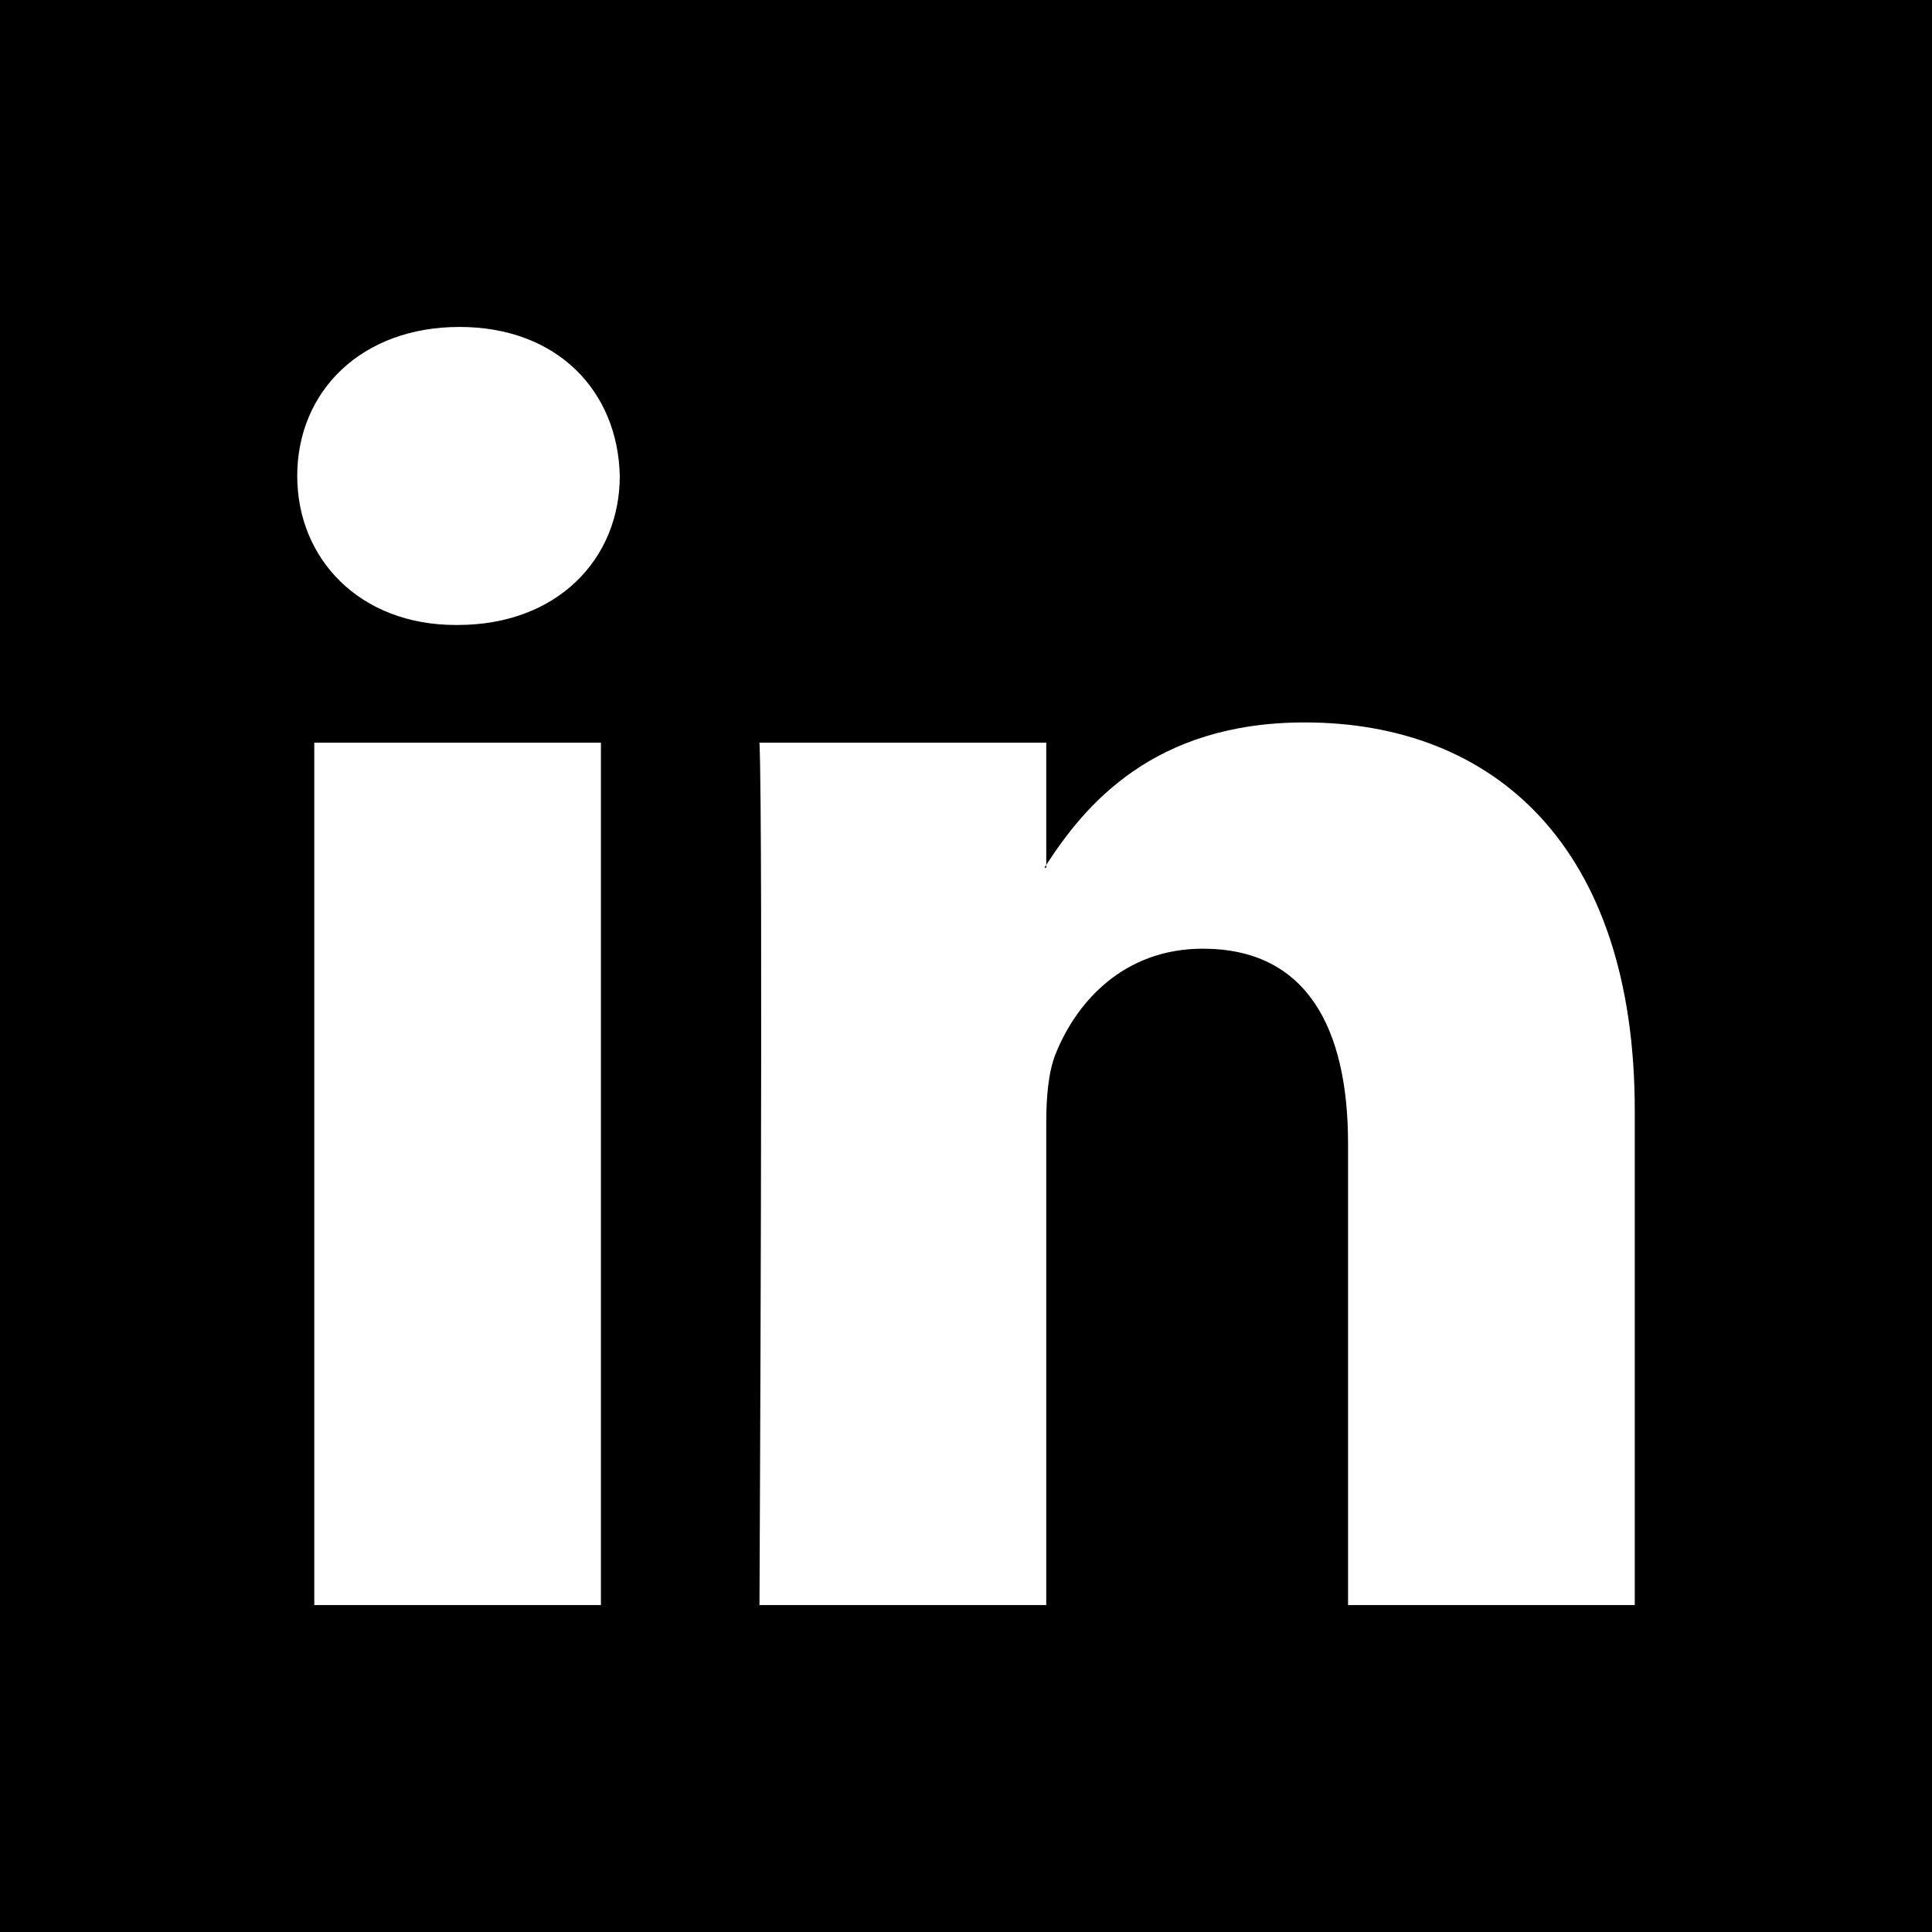
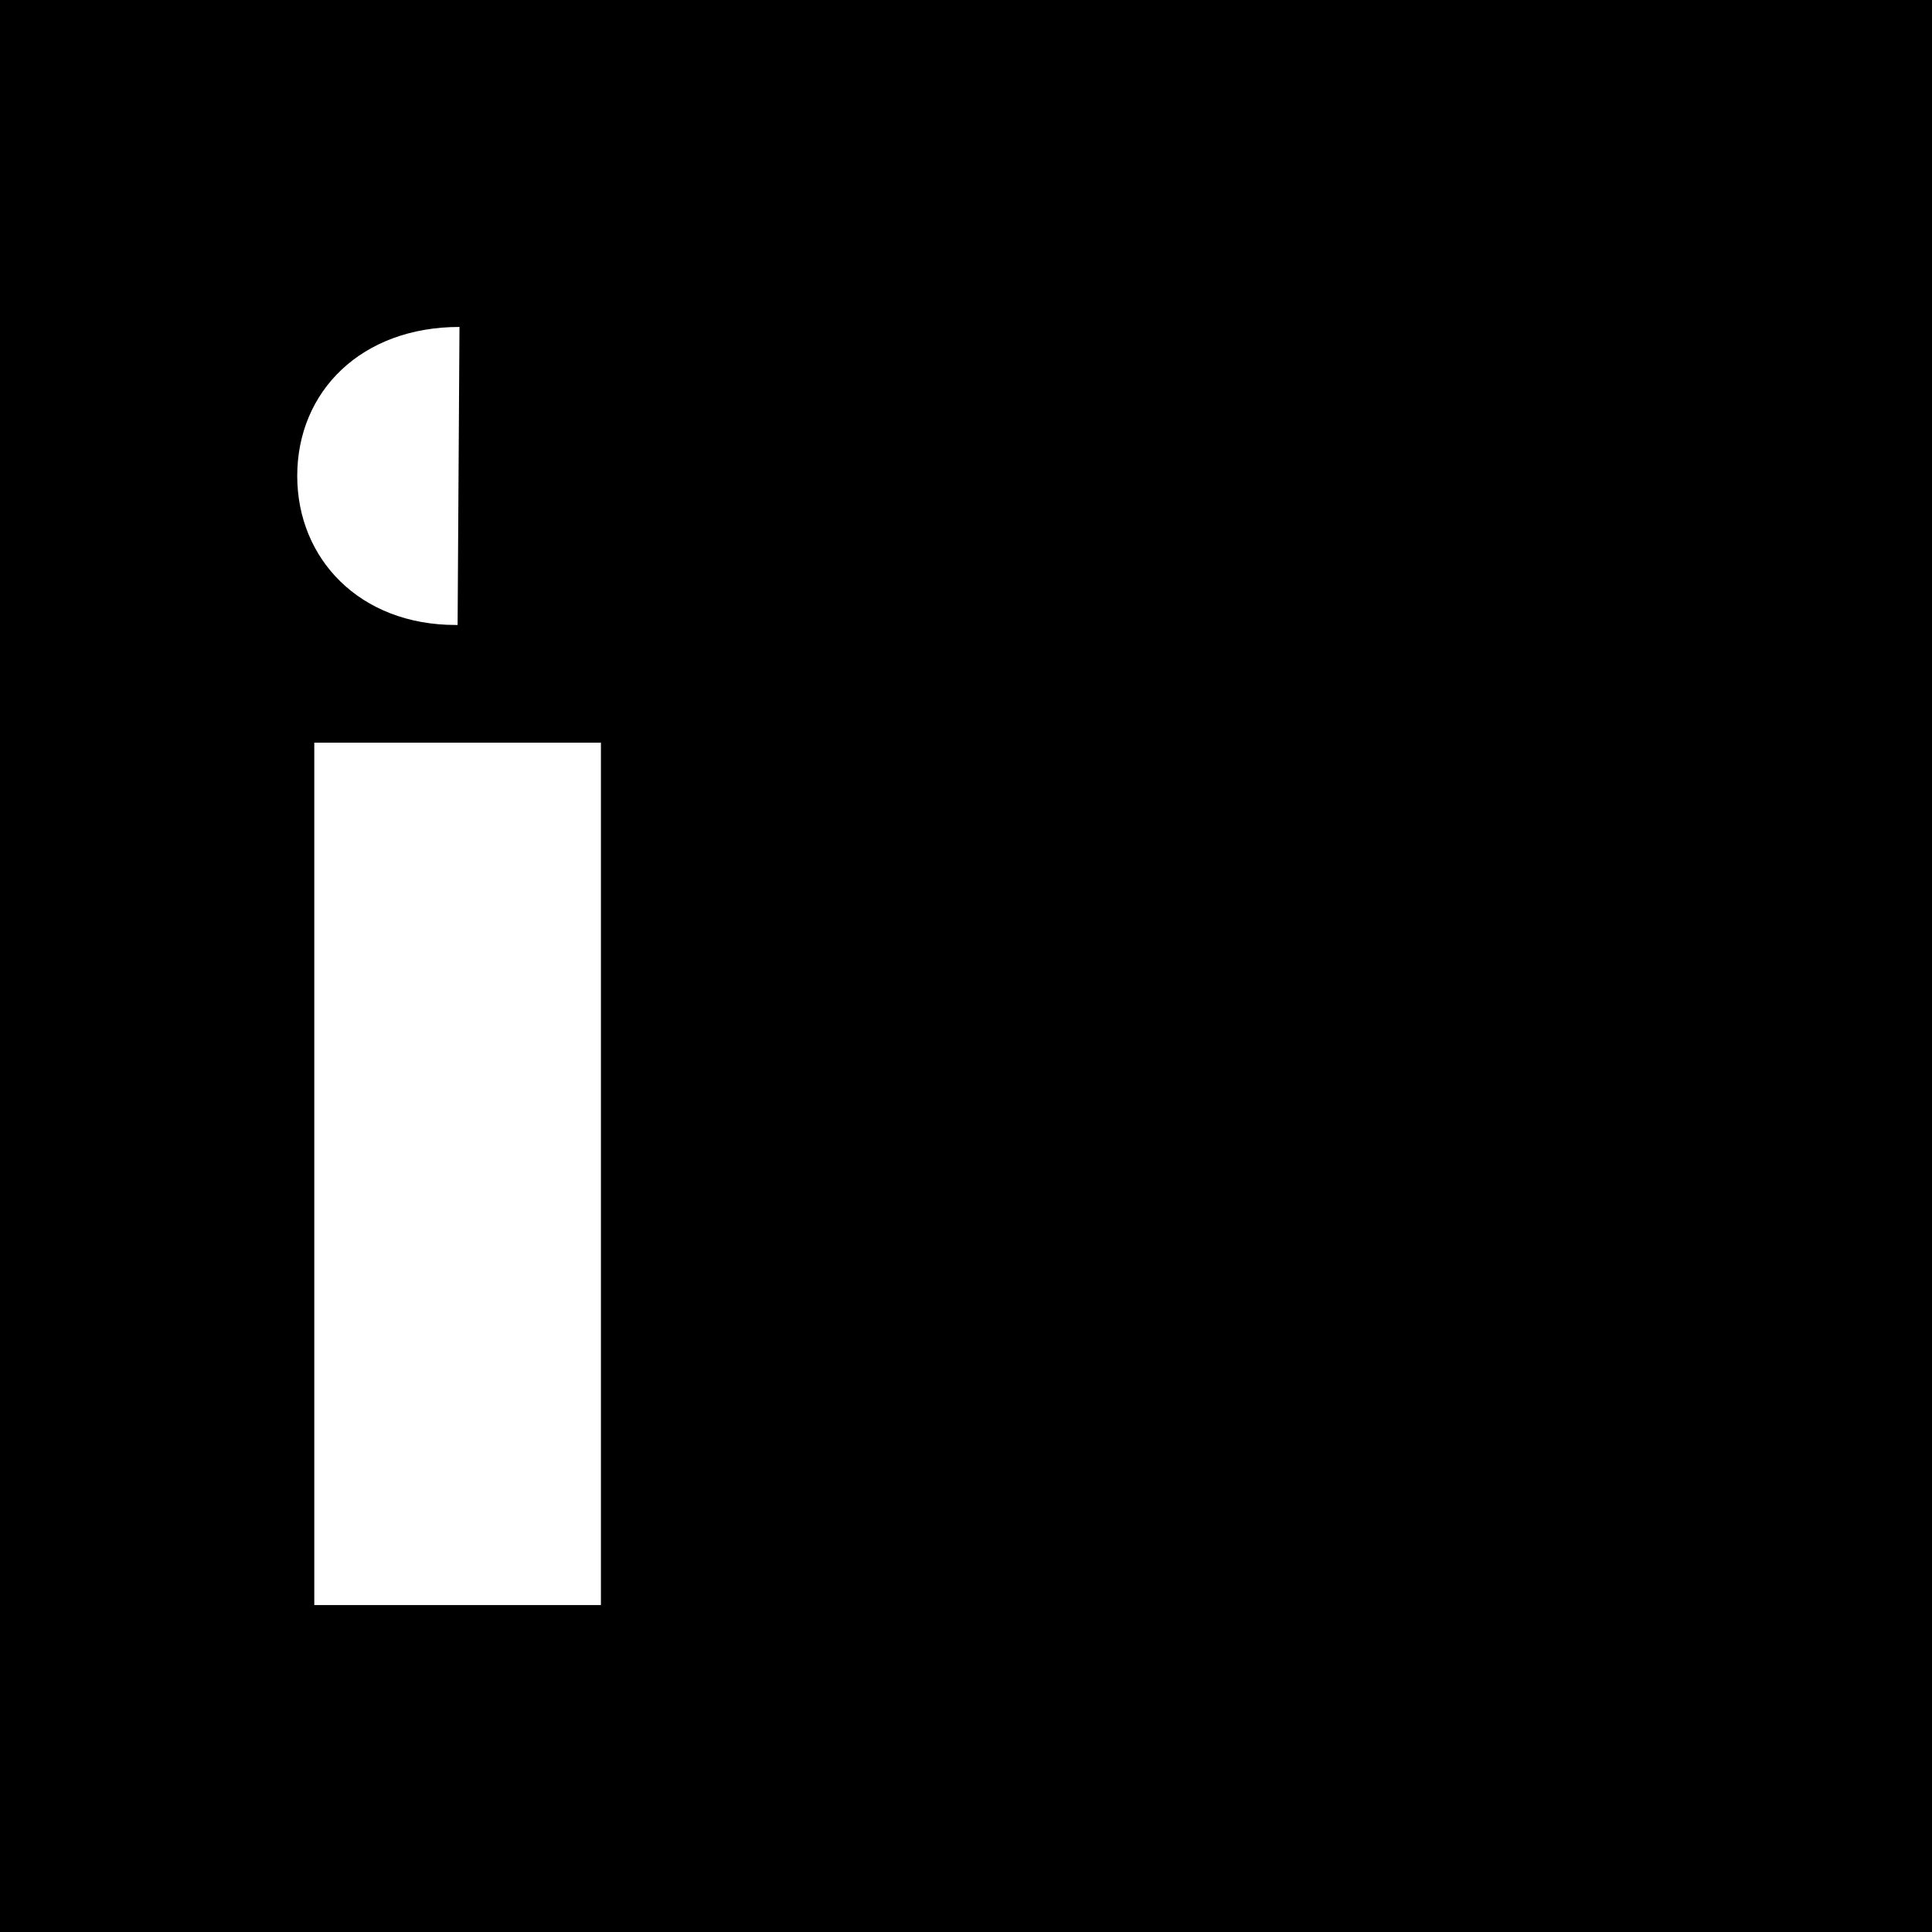
- <svg xmlns="http://www.w3.org/2000/svg" version="1.1" id="Layer_1" x="0px" y="0px" viewBox="0 0 455 455" style="enable-background:new 0 0 455 455;" xml:space="preserve">
+ <svg xmlns="http://www.w3.org/2000/svg" version="1.1" id="Layer_1" viewBox="0 0 455 455">
  <g>
-     <path style="fill-rule:evenodd;clip-rule:evenodd;" d="M246.4,204.35v-0.665c-0.136,0.223-0.324,0.446-0.442,0.665H246.4z" />
-     <path style="fill-rule:evenodd;clip-rule:evenodd;" d="M0,0v455h455V0H0z M141.522,378.002H74.016V174.906h67.506V378.002z    M107.769,147.186h-0.446C84.678,147.186,70,131.585,70,112.085c0-19.928,15.107-35.087,38.211-35.087   c23.109,0,37.31,15.159,37.752,35.087C145.963,131.585,131.32,147.186,107.769,147.186z M385,378.002h-67.524V269.345   c0-27.291-9.756-45.92-34.195-45.92c-18.664,0-29.755,12.543-34.641,24.693c-1.776,4.34-2.24,10.373-2.24,16.459v113.426h-67.537   c0,0,0.905-184.043,0-203.096H246.4v28.779c8.973-13.807,24.986-33.547,60.856-33.547c44.437,0,77.744,29.02,77.744,91.398V378.002   z" />
+     <path d="M246.4,204.35v-0.665c-0.136,0.223-0.324,0.446-0.442,0.665H246.4z" />
+     <path d="M0,0v455h455V0H0z M141.522,378.002H74.016V174.906h67.506V378.002z M107.769,147.186h-0.446C84.678,147.186,70,131.585,70,112.085c0-19.928,15.107-35.087,38.211-35.087,c23.109,0,37.31,15.159,37.752,35.087C145.963,131.585,131.32,147.186,107.769,147.186z M385,378.002h-67.524V269.345,c0-27.291-9.756-45.92-34.195-45.92c-18.64,0-29.755,12.543-34.641,24.693c-1.776,4.34-2.24,10.373-2.24,16.459v113.426h-67.537,c0,0,0.905-184.043,0-203.096H246.4v28.779c8.973-13.807,24.986-33.547,60.856-33.547c44.437,0,77.744,29.02,77.744,91.398V378.002,z" />
  </g>
-   <g>
- </g>
-   <g>
- </g>
-   <g>
- </g>
-   <g>
- </g>
-   <g>
- </g>
-   <g>
- </g>
-   <g>
- </g>
-   <g>
- </g>
-   <g>
- </g>
-   <g>
- </g>
-   <g>
- </g>
-   <g>
- </g>
-   <g>
- </g>
-   <g>
- </g>
-   <g>
- </g>
</svg>
